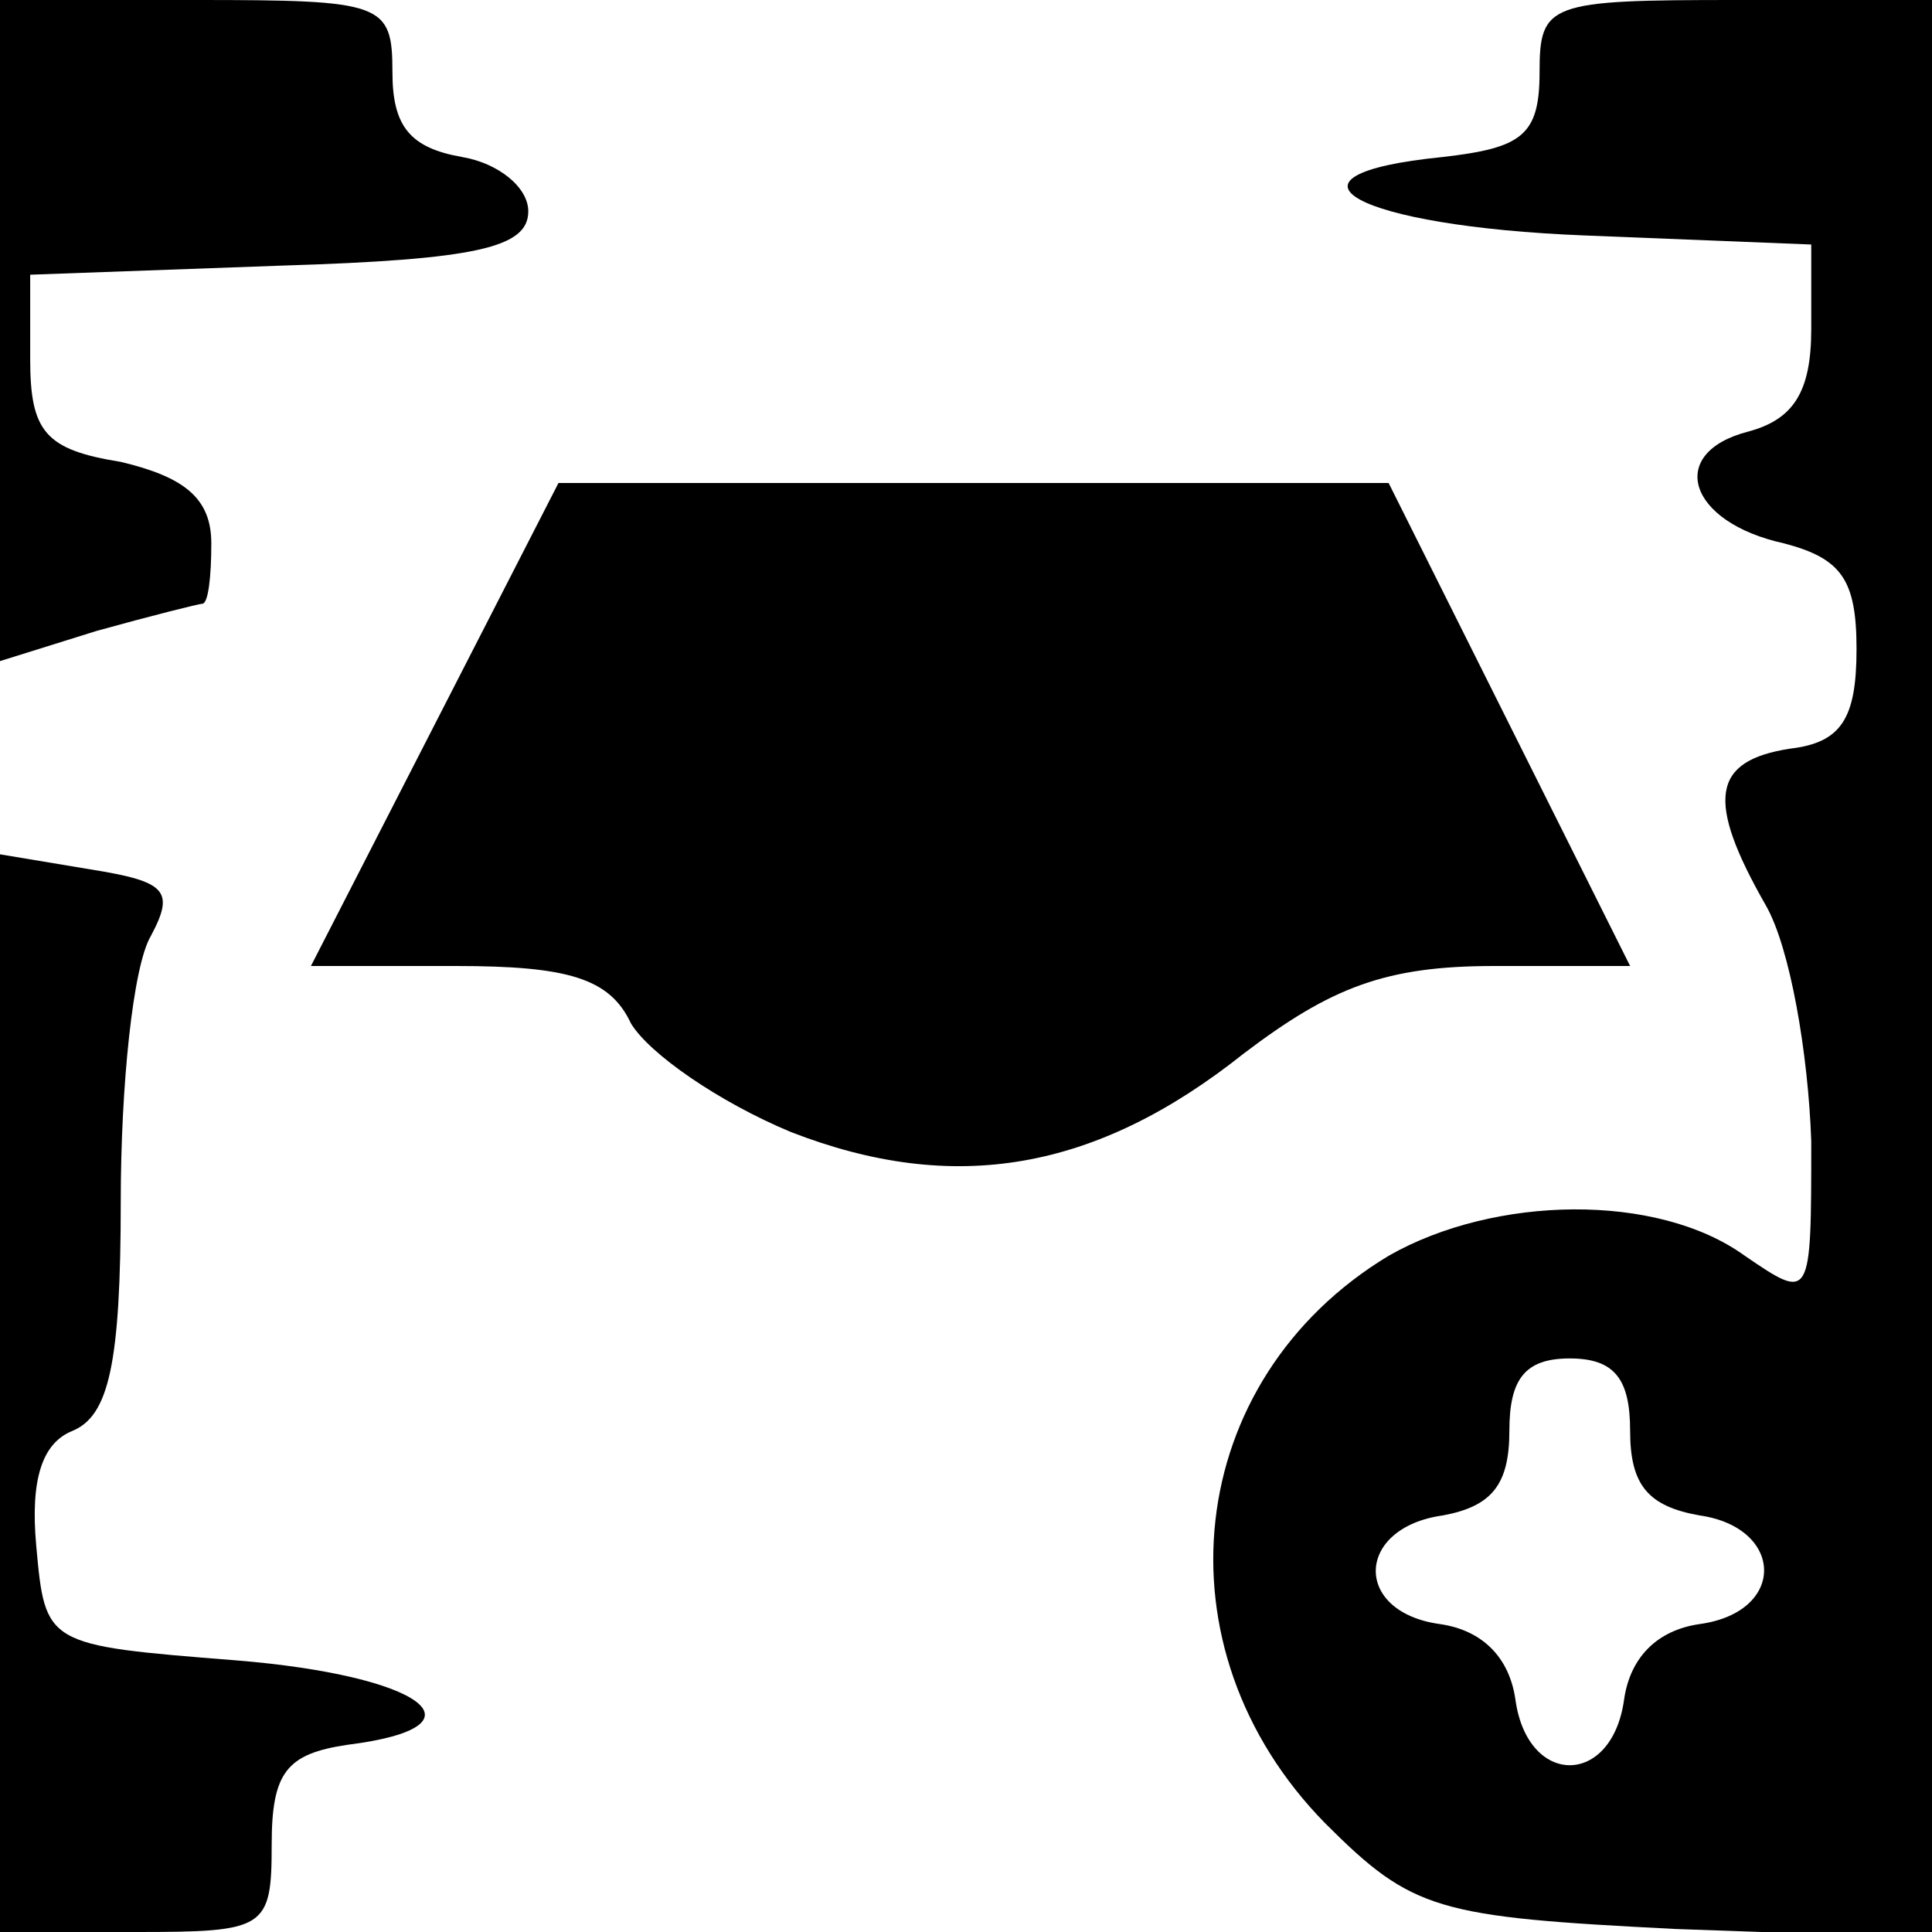
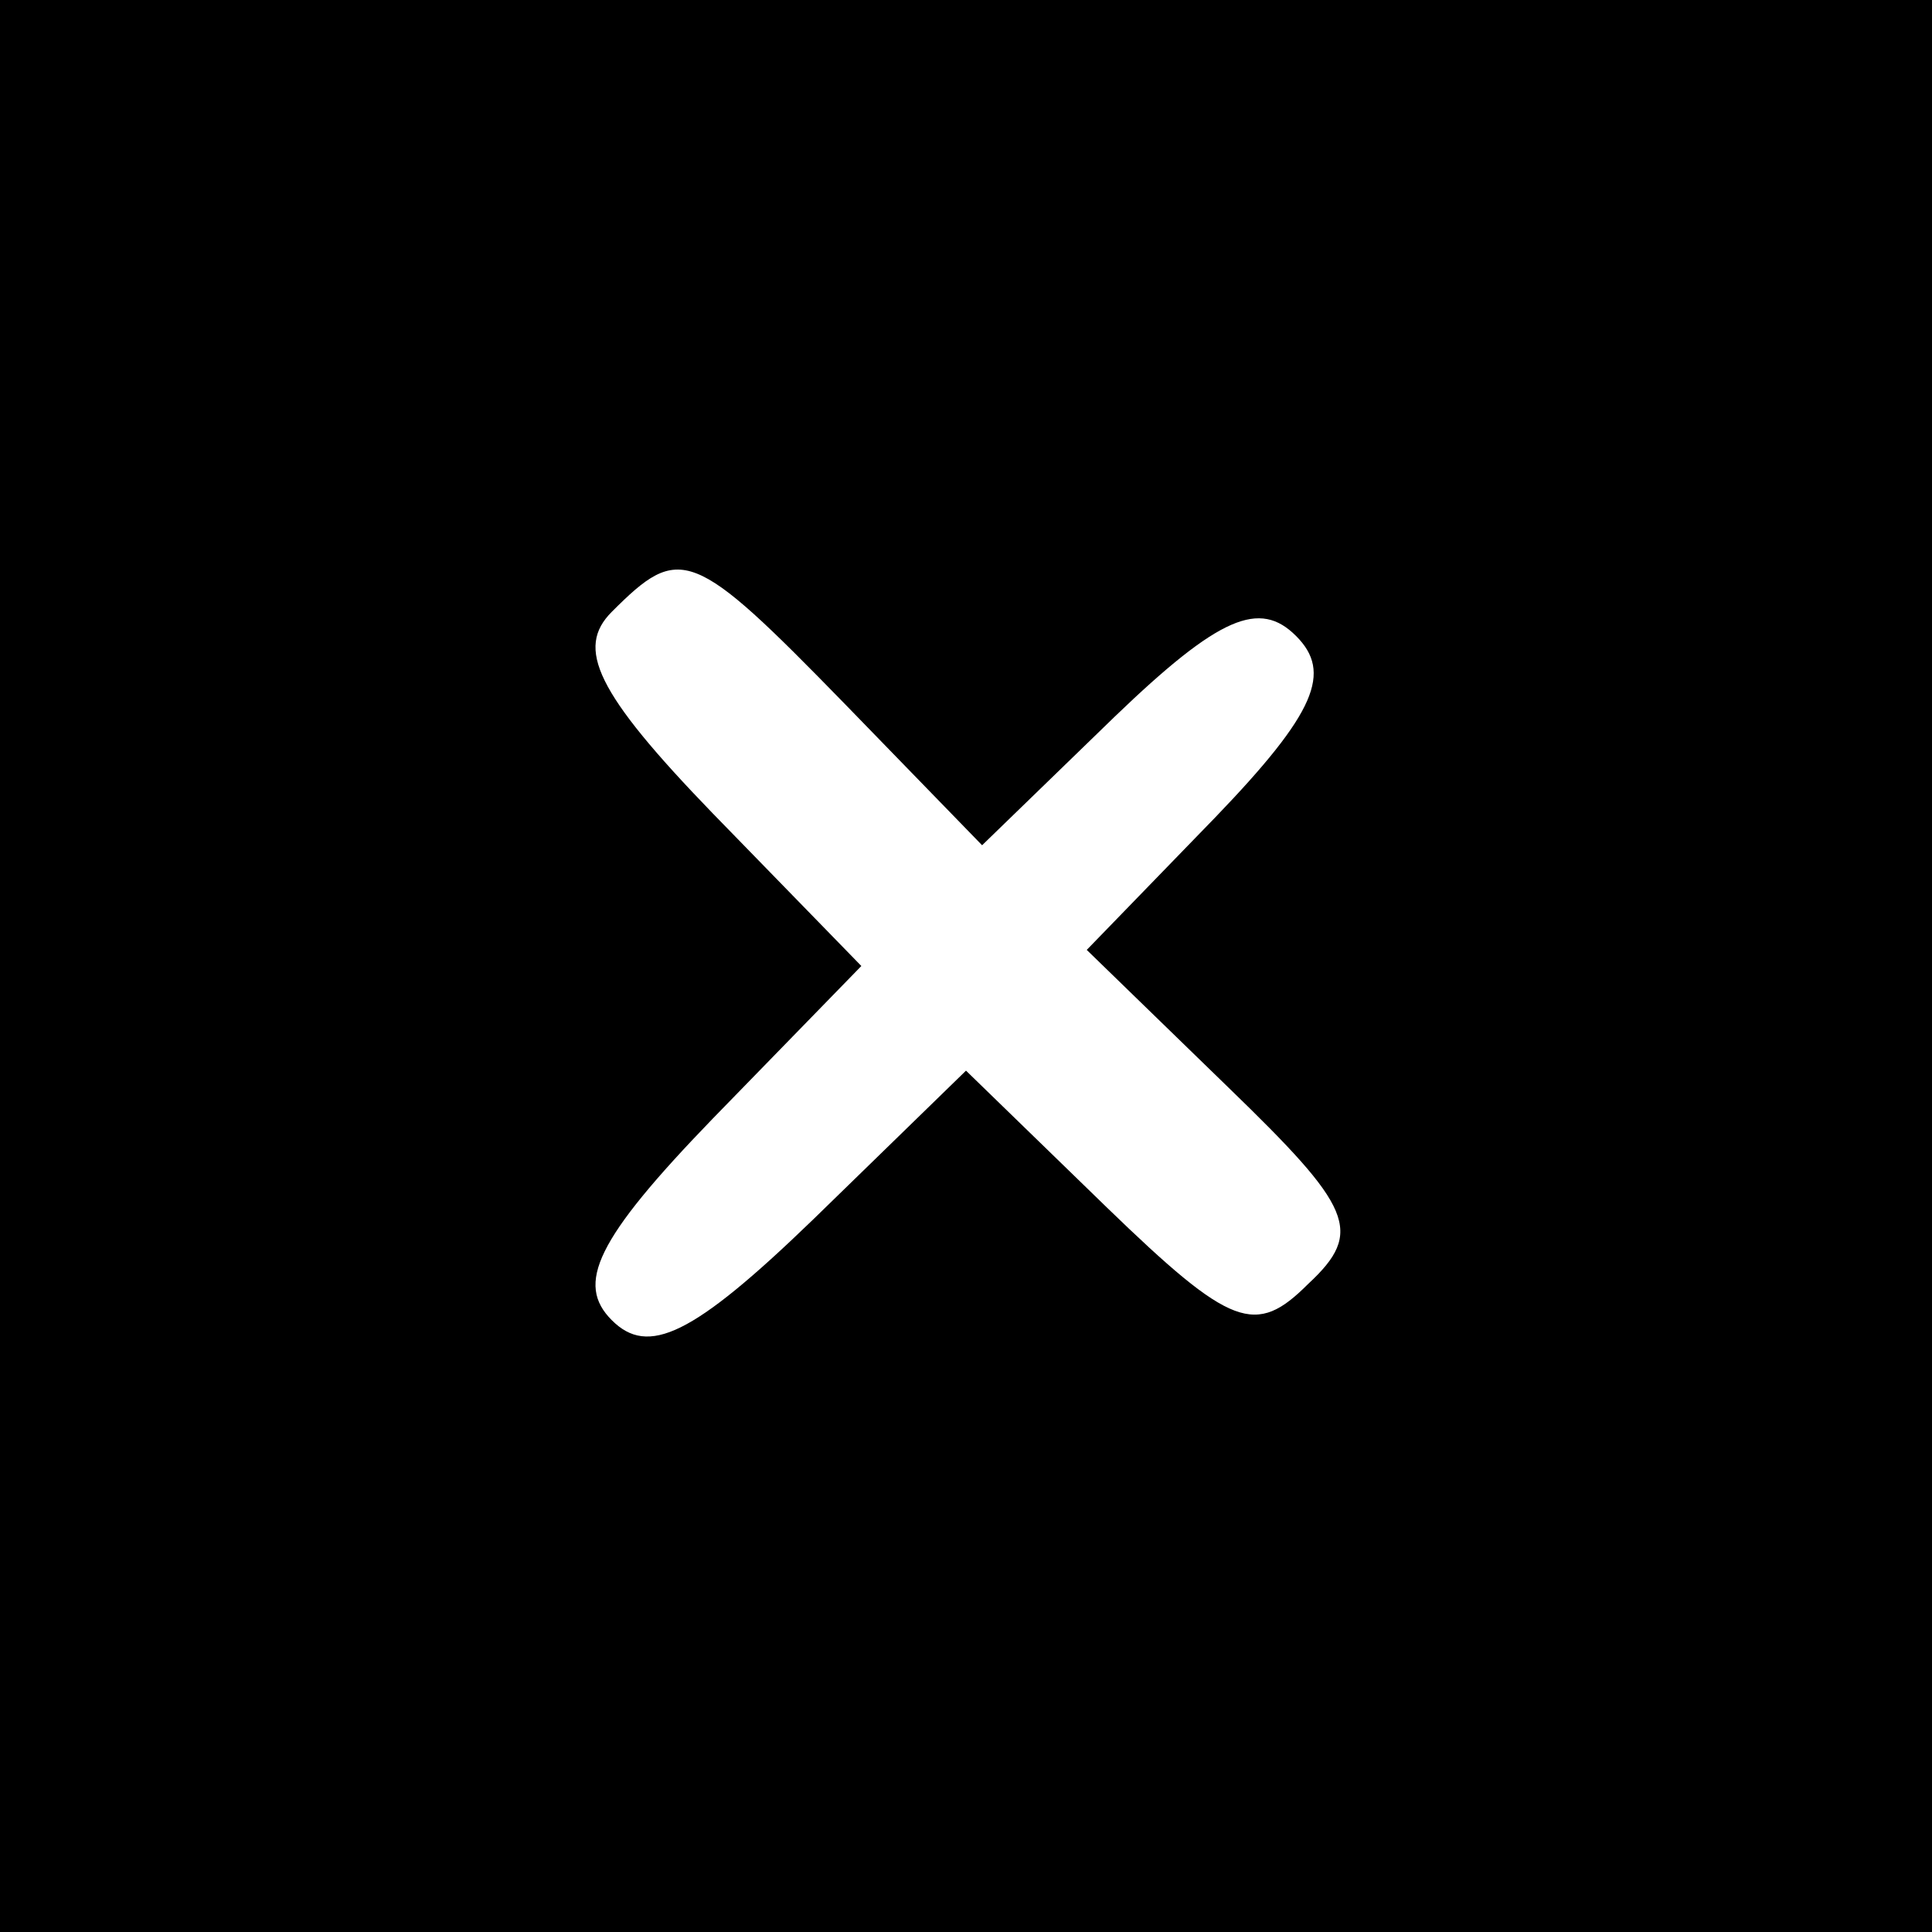
- <svg xmlns="http://www.w3.org/2000/svg" version="1.0" width="64pt" height="64pt" viewBox="0 0 64 64" preserveAspectRatio="xMidYMid meet">
-   <g transform="translate(0,64) scale(0.1,-0.1)" fill="#000000" stroke="none">
-     <path d="M0 531 l0 -110 32 10 c18 5 34 9 35 9 2 0 3 9 3 20 0 15 -9 22 -30 27 -25 4 -30 10 -30 34 l0 28 83 3 c65 2 82 6 82 18 0 8 -10 16 -22 18 -17 3 -23 10 -23 28 0 23 -3 24 -65 24 l-65 0 0 -109z" />
-     <path d="M510 616 c0 -21 -6 -25 -32 -28 -60 -6 -29 -23 47 -26 l75 -3 0 -28 c0 -21 -6 -30 -21 -34 -27 -7 -20 -30 12 -37 19 -5 24 -12 24 -35 0 -23 -5 -31 -22 -33 -26 -4 -28 -17 -8 -52 8 -14 14 -49 15 -78 0 -53 0 -53 -22 -38 -29 21 -83 20 -118 0 -68 -41 -78 -130 -21 -188 29 -29 37 -31 116 -35 l85 -3 0 321 0 321 -65 0 c-62 0 -65 -1 -65 -24z m30 -450 c0 -18 6 -25 23 -28 28 -4 29 -32 0 -36 -14 -2 -23 -11 -25 -25 -4 -29 -32 -29 -36 0 -2 14 -11 23 -25 25 -29 4 -28 32 1 36 16 3 22 10 22 28 0 17 5 24 20 24 15 0 20 -7 20 -24z" />
-     <path d="M144 400 l-41 -80 48 0 c37 0 51 -4 58 -19 6 -10 29 -26 53 -36 54 -21 101 -13 150 26 29 22 47 29 83 29 l45 0 -40 80 -40 80 -138 0 -137 0 -41 -80z" />
-     <path d="M0 178 l0 -178 45 0 c43 0 45 1 45 29 0 24 5 30 25 33 48 6 25 23 -37 28 -63 5 -63 5 -66 38 -2 22 2 34 12 38 12 5 16 22 16 76 0 38 4 78 10 88 8 15 5 18 -20 22 l-30 5 0 -179z" />
+ <svg xmlns="http://www.w3.org/2000/svg" version="1.0" width="48pt" height="48pt" viewBox="0 0 48 48" preserveAspectRatio="xMidYMid meet">
+   <g transform="translate(0,48) scale(0.1,-0.1)" fill="#000000" stroke="none">
+     <path d="M0 240 l0 -240 240 0 240 0 0 240 0 240 -240 0 -240 0 0 -240z m210 65 l34 -35 33 32 c26 25 36 29 45 20 9 -9 5 -19 -20 -45 l-32 -33 35 -34 c31 -30 34 -36 20 -49 -13 -13 -19 -11 -50 19 l-35 34 -38 -37 c-30 -29 -41 -34 -50 -25 -9 9 -4 20 25 50 l37 38 -37 38 c-29 30 -34 41 -25 50 17 17 20 16 58 -23z" />
  </g>
</svg>
